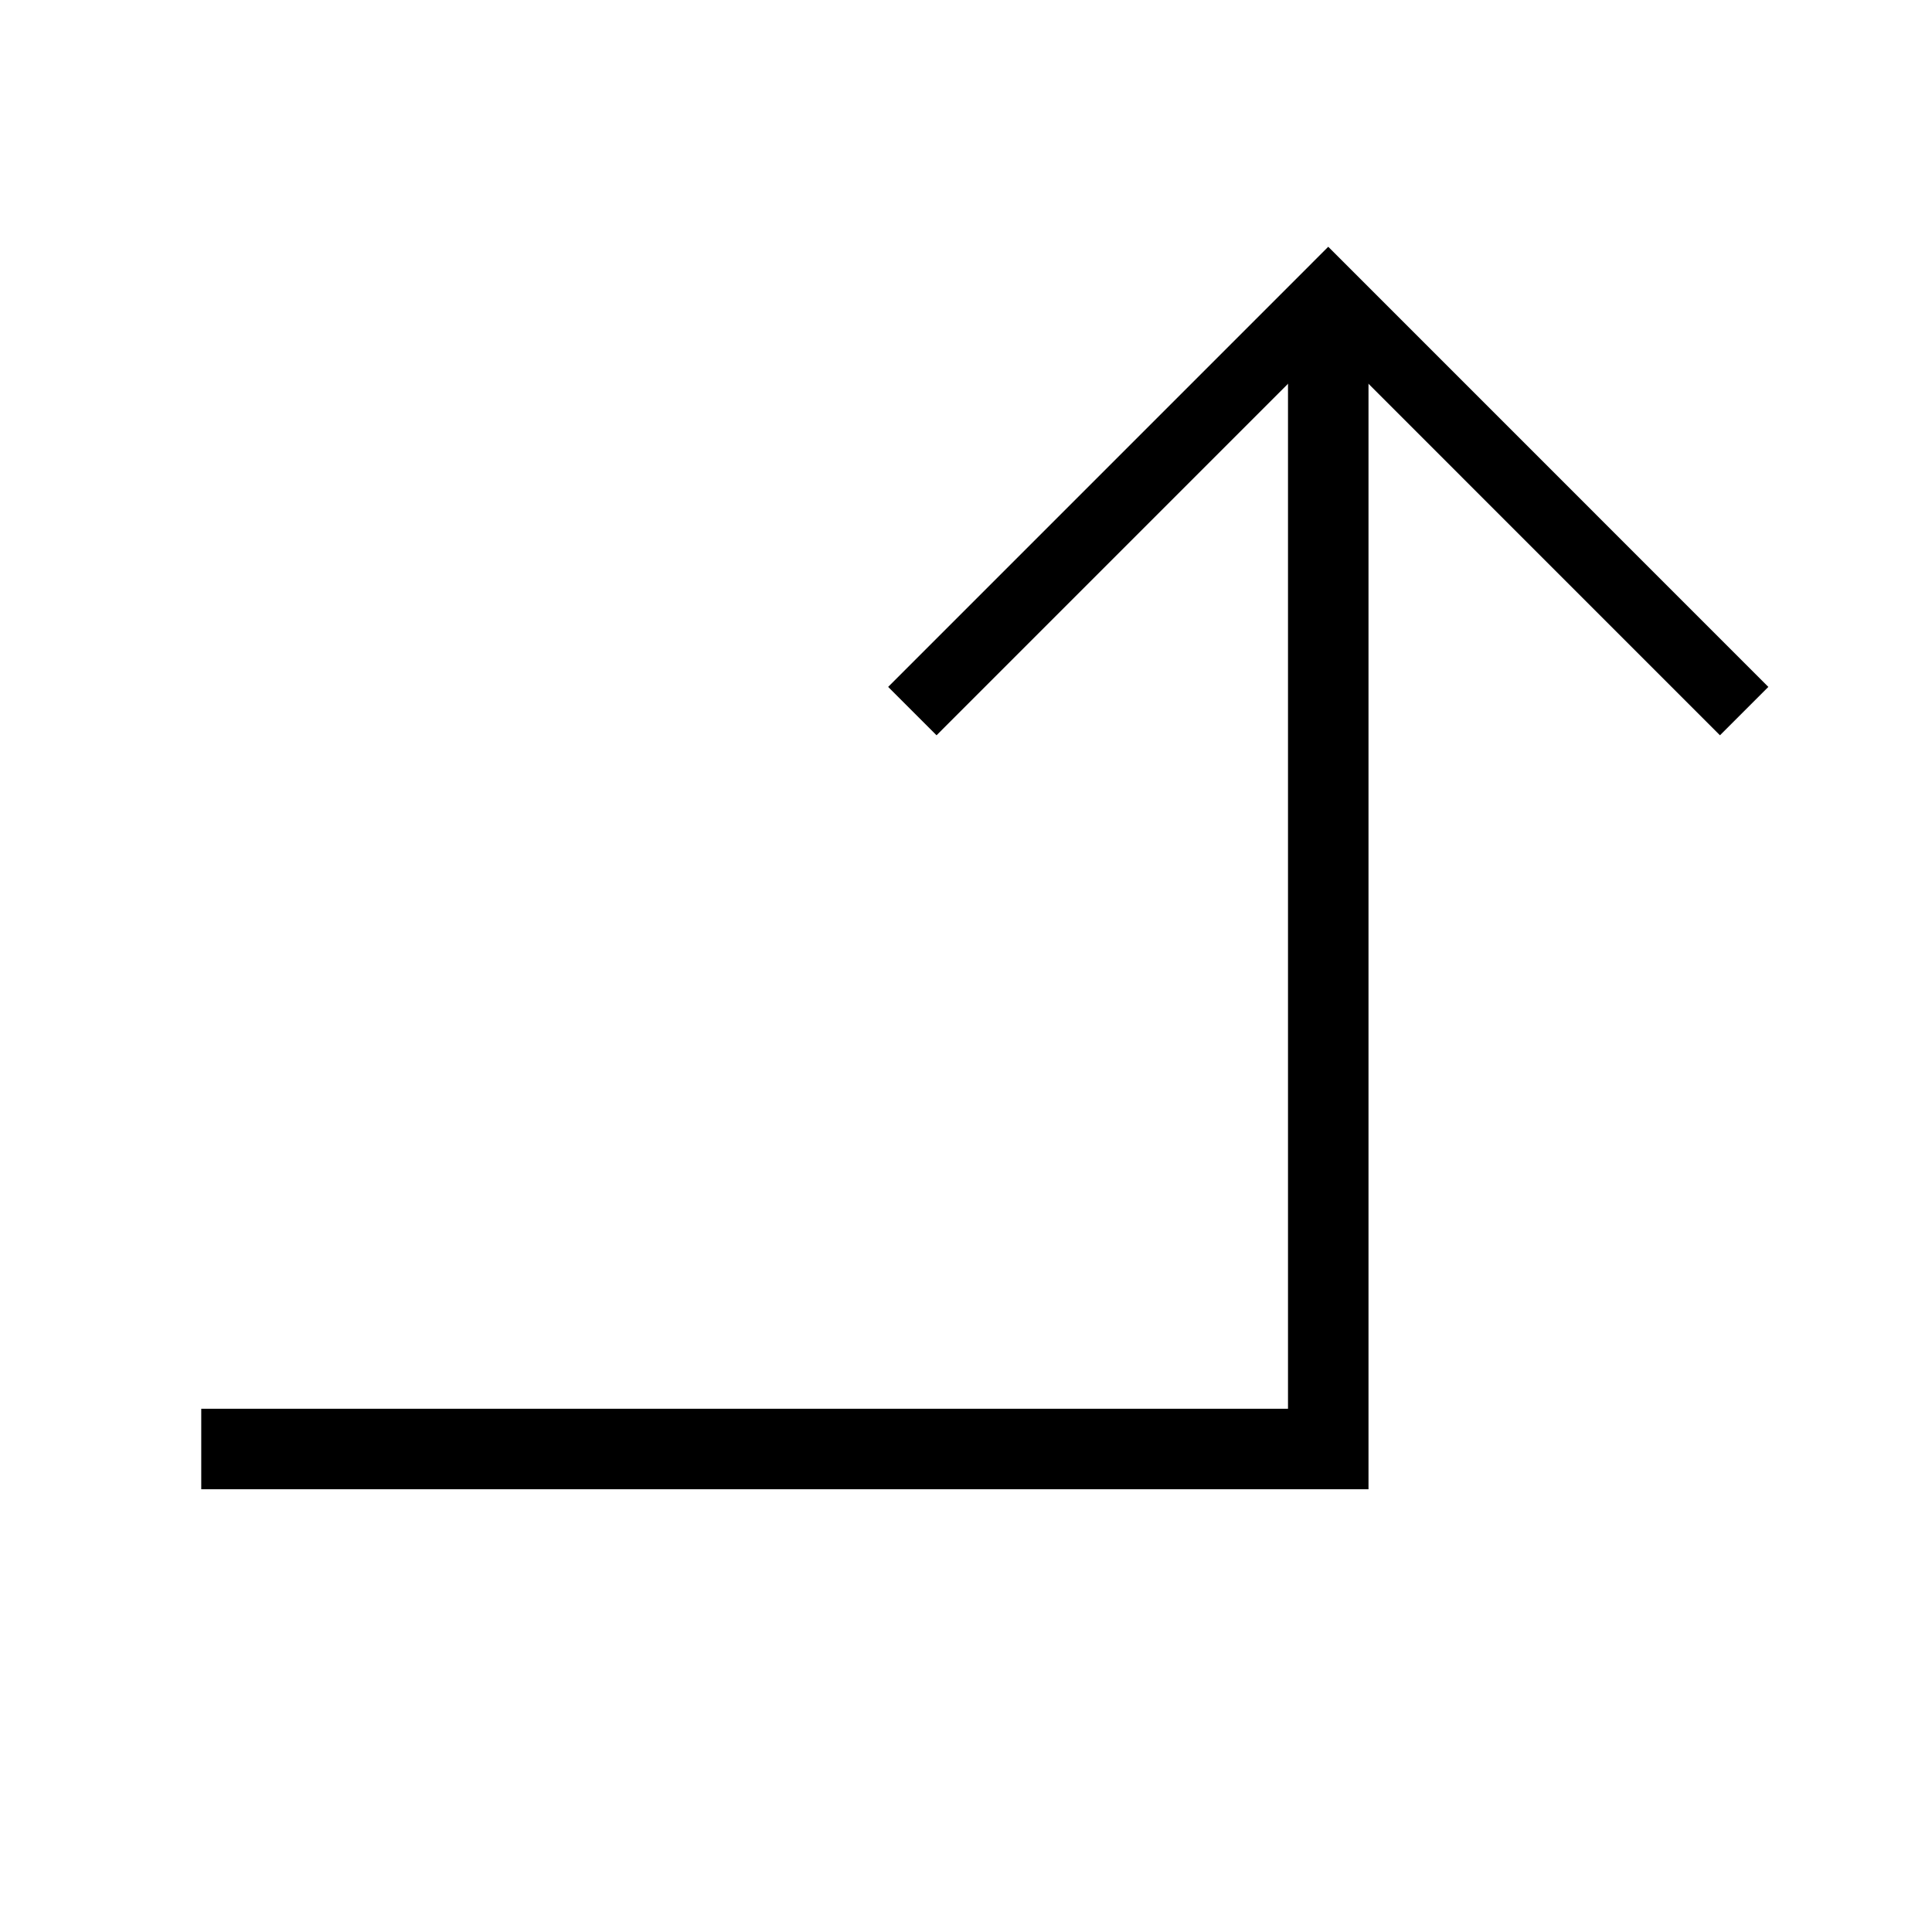
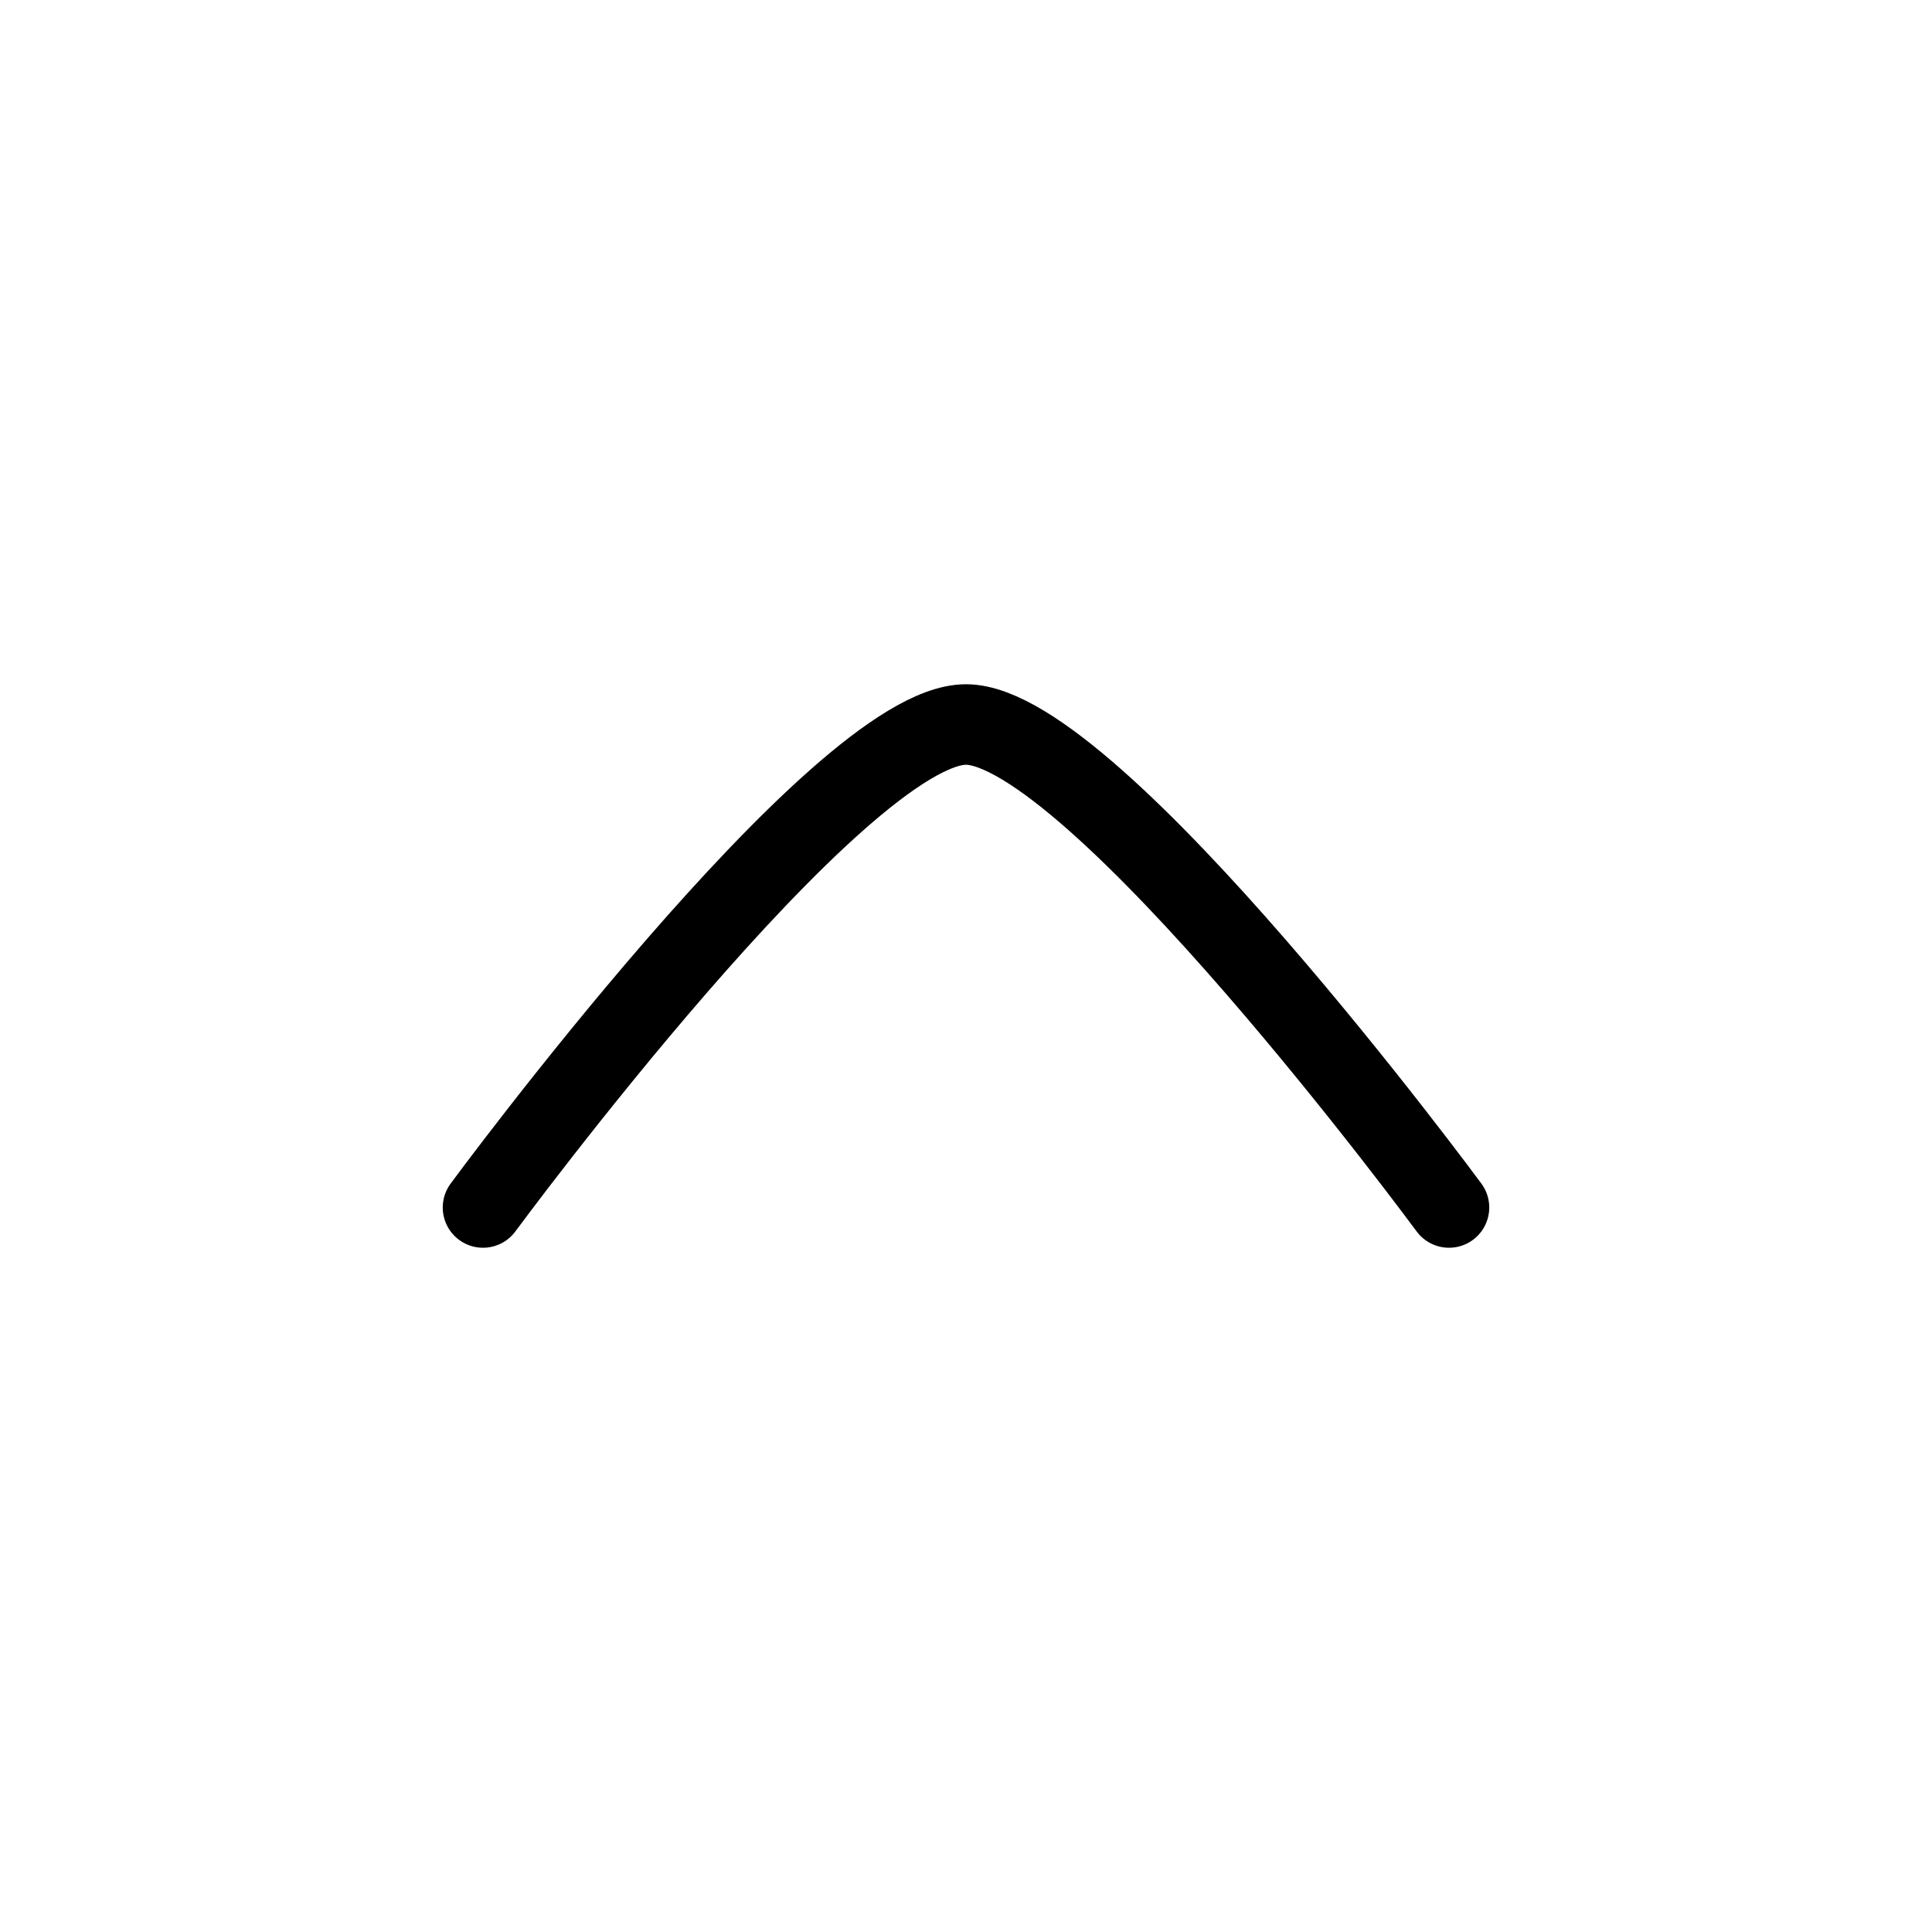
- <svg xmlns="http://www.w3.org/2000/svg" version="1.1" width="48" height="48" viewBox="0 0 48 48" enable-background="new 0 0 24.00 24.00" xml:space="preserve" id="svg4">
-   <defs id="defs8" />
-   <path style="fill:none;stroke:#000000;stroke-width:2;stroke-linecap:butt;stroke-linejoin:miter;stroke-opacity:1" d="M 5,36 H 33 V 7.333" id="path835" />
-   <path id="path841" style="fill:none;stroke:#000000;stroke-width:1.7;stroke-linecap:butt;stroke-linejoin:miter;stroke-opacity:1;stroke-miterlimit:4;stroke-dasharray:none" d="M 22.667,17.667 33,7.333 43.333,17.667" />
+ <svg xmlns="http://www.w3.org/2000/svg" width="24" height="24" viewBox="0 0 24 24">
+   <path fill="none" stroke="#000000" stroke-linecap="round" stroke-linejoin="round" stroke-width="1" d="M18 15s-4.42-6-6-6s-6 6-6 6" />
</svg>
